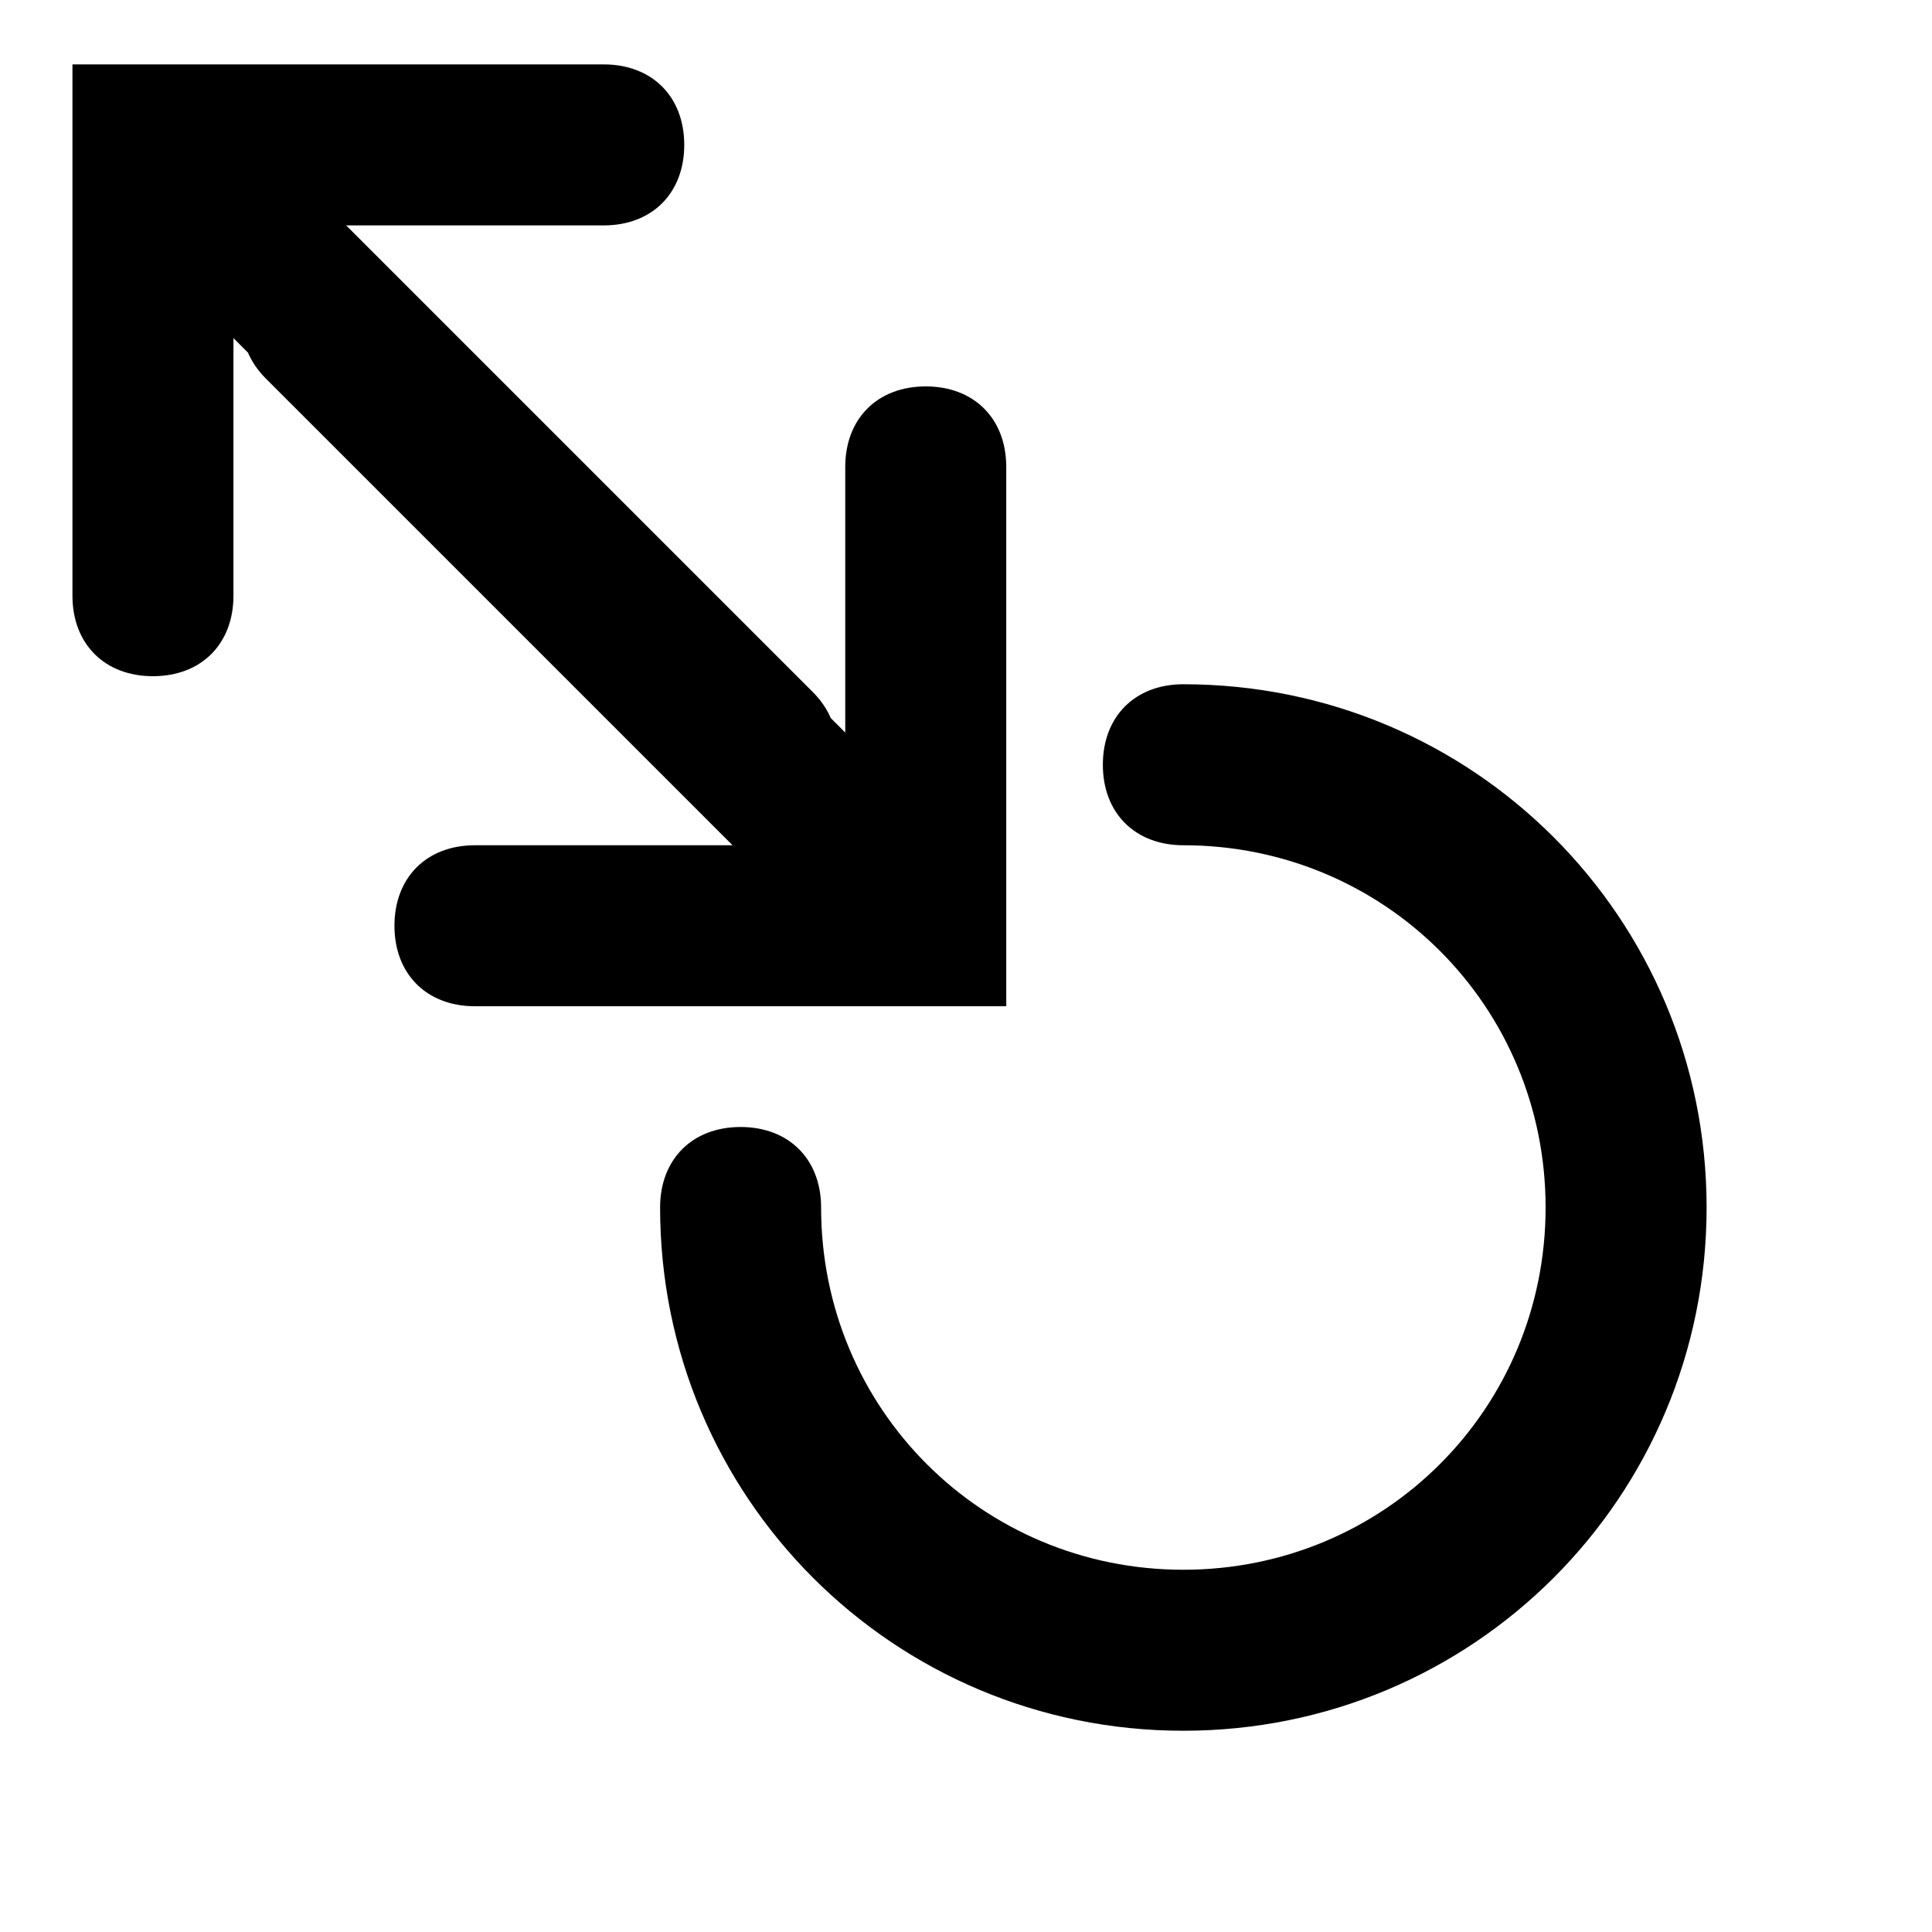
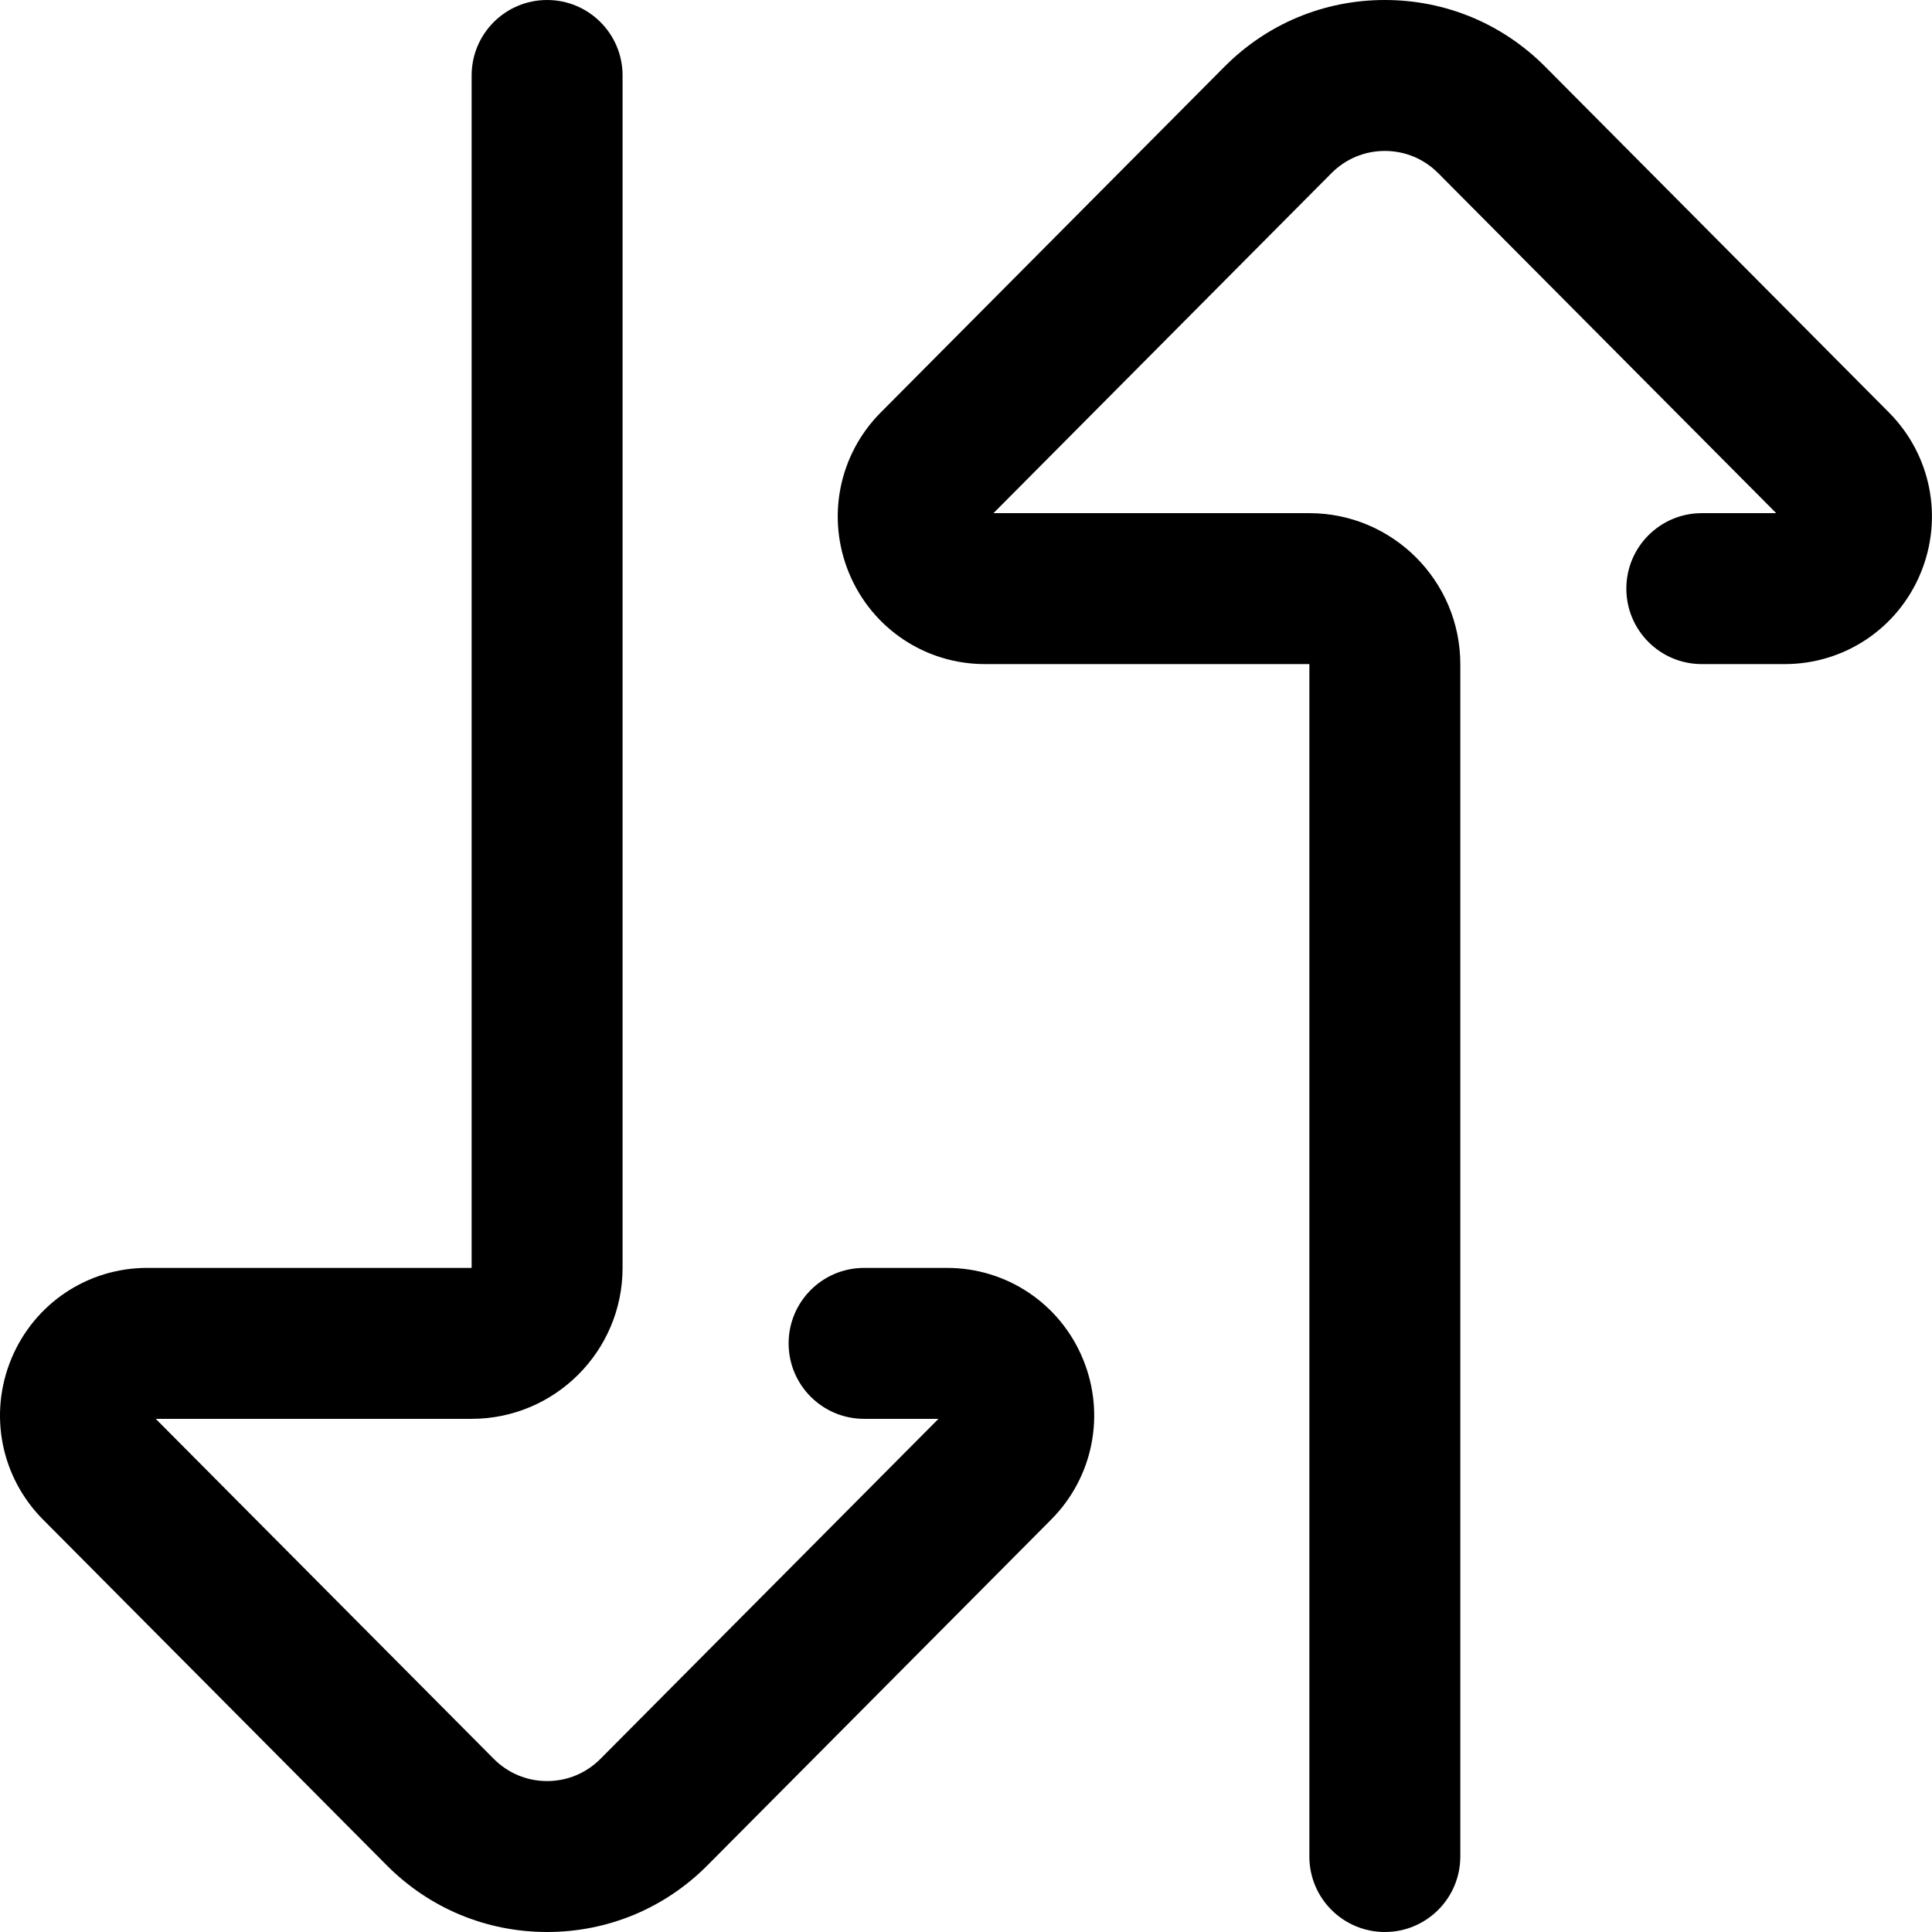
- <svg xmlns="http://www.w3.org/2000/svg" version="1.1" id="Ebene_1" x="0px" y="0px" viewBox="0 0 24 24" enable-background="new 0 0 24 24" xml:space="preserve">
-   <path d="M14.7,19.5c-2.5,0-4.5-2-4.5-4.5c0-0.6-0.4-1-1-1c-0.6,0-1,0.4-1,1c0,3.6,2.9,6.5,6.5,6.5s6.5-2.9,6.5-6.5s-2.9-6.5-6.5-6.5  c-0.6,0-1,0.4-1,1s0.4,1,1,1c2.5,0,4.5,2,4.5,4.5S17.2,19.5,14.7,19.5z M5.9,12.5c-0.6,0-1-0.4-1-1s0.4-1,1-1h3.2L7.4,8.8L3.3,4.7  c-0.4-0.4-0.4-1,0-1.4C3.5,3.1,3.7,3,4,3s0.5,0.1,0.7,0.3l4.1,4.1l1.7,1.7V5.8c0-0.6,0.4-1,1-1s1,0.4,1,1v6.7L5.9,12.5 M7.5,0.8  c0.6,0,1,0.4,1,1s-0.4,1-1,1H4.3L6,4.5l4.1,4.1c0.4,0.4,0.4,1,0,1.4c-0.2,0.2-0.4,0.3-0.7,0.3S8.9,10.2,8.7,10L4.6,5.9L2.9,4.2v3.2  c0,0.6-0.4,1-1,1s-1-0.4-1-1V0.8L7.5,0.8" />
+ <svg xmlns="http://www.w3.org/2000/svg" height="512pt" viewBox="0 0 512 512" width="512pt">
+   <path d="m366.996 512c-11.047 0-20-8.953-20-20v-316.008h-85.992c-15.777 0-29.895-9.434-35.969-24.035-6.098-14.66-2.812-31.398 8.367-42.648l91.094-91.633c11.332-11.398 26.426-17.676 42.5-17.676 16.074 0 31.168 6.277 42.5 17.676l91.094 91.633c11.184 11.246 14.469 27.988 8.371 42.648-6.074 14.602-20.195 24.035-35.973 24.035h-21.988c-11.047 0-20-8.953-20-20 0-11.047 8.953-20 20-20h19.711l-89.582-90.113c-3.77-3.789-8.785-5.879-14.133-5.879-5.344 0-10.363 2.09-14.133 5.879l-89.582 90.113h83.715c22.059 0 40 17.945 40 40v316.008c0 11.043-8.953 20-20 20zm0 0" />
+   <path d="m144.988 512c-16.074 0-31.168-6.277-42.5-17.676l-91.094-91.633c-11.184-11.25-14.469-27.988-8.367-42.648 6.07-14.602 20.191-24.039 35.969-24.039h85.992v-316.004c0-11.047 8.953-20 20-20s20 8.953 20 20v316.008c0 22.055-17.945 40-40 40h-83.715l89.582 90.113c3.77 3.789 8.789 5.879 14.133 5.879s10.363-2.09 14.133-5.879l89.582-90.113h-19.711c-11.047 0-20-8.953-20-20 0-11.047 8.953-20 20-20h21.988c15.777 0 29.895 9.434 35.969 24.035 6.098 14.66 2.816 31.402-8.367 42.648l-91.094 91.633c-11.332 11.398-26.426 17.676-42.5 17.676zm0 0" />
</svg>
